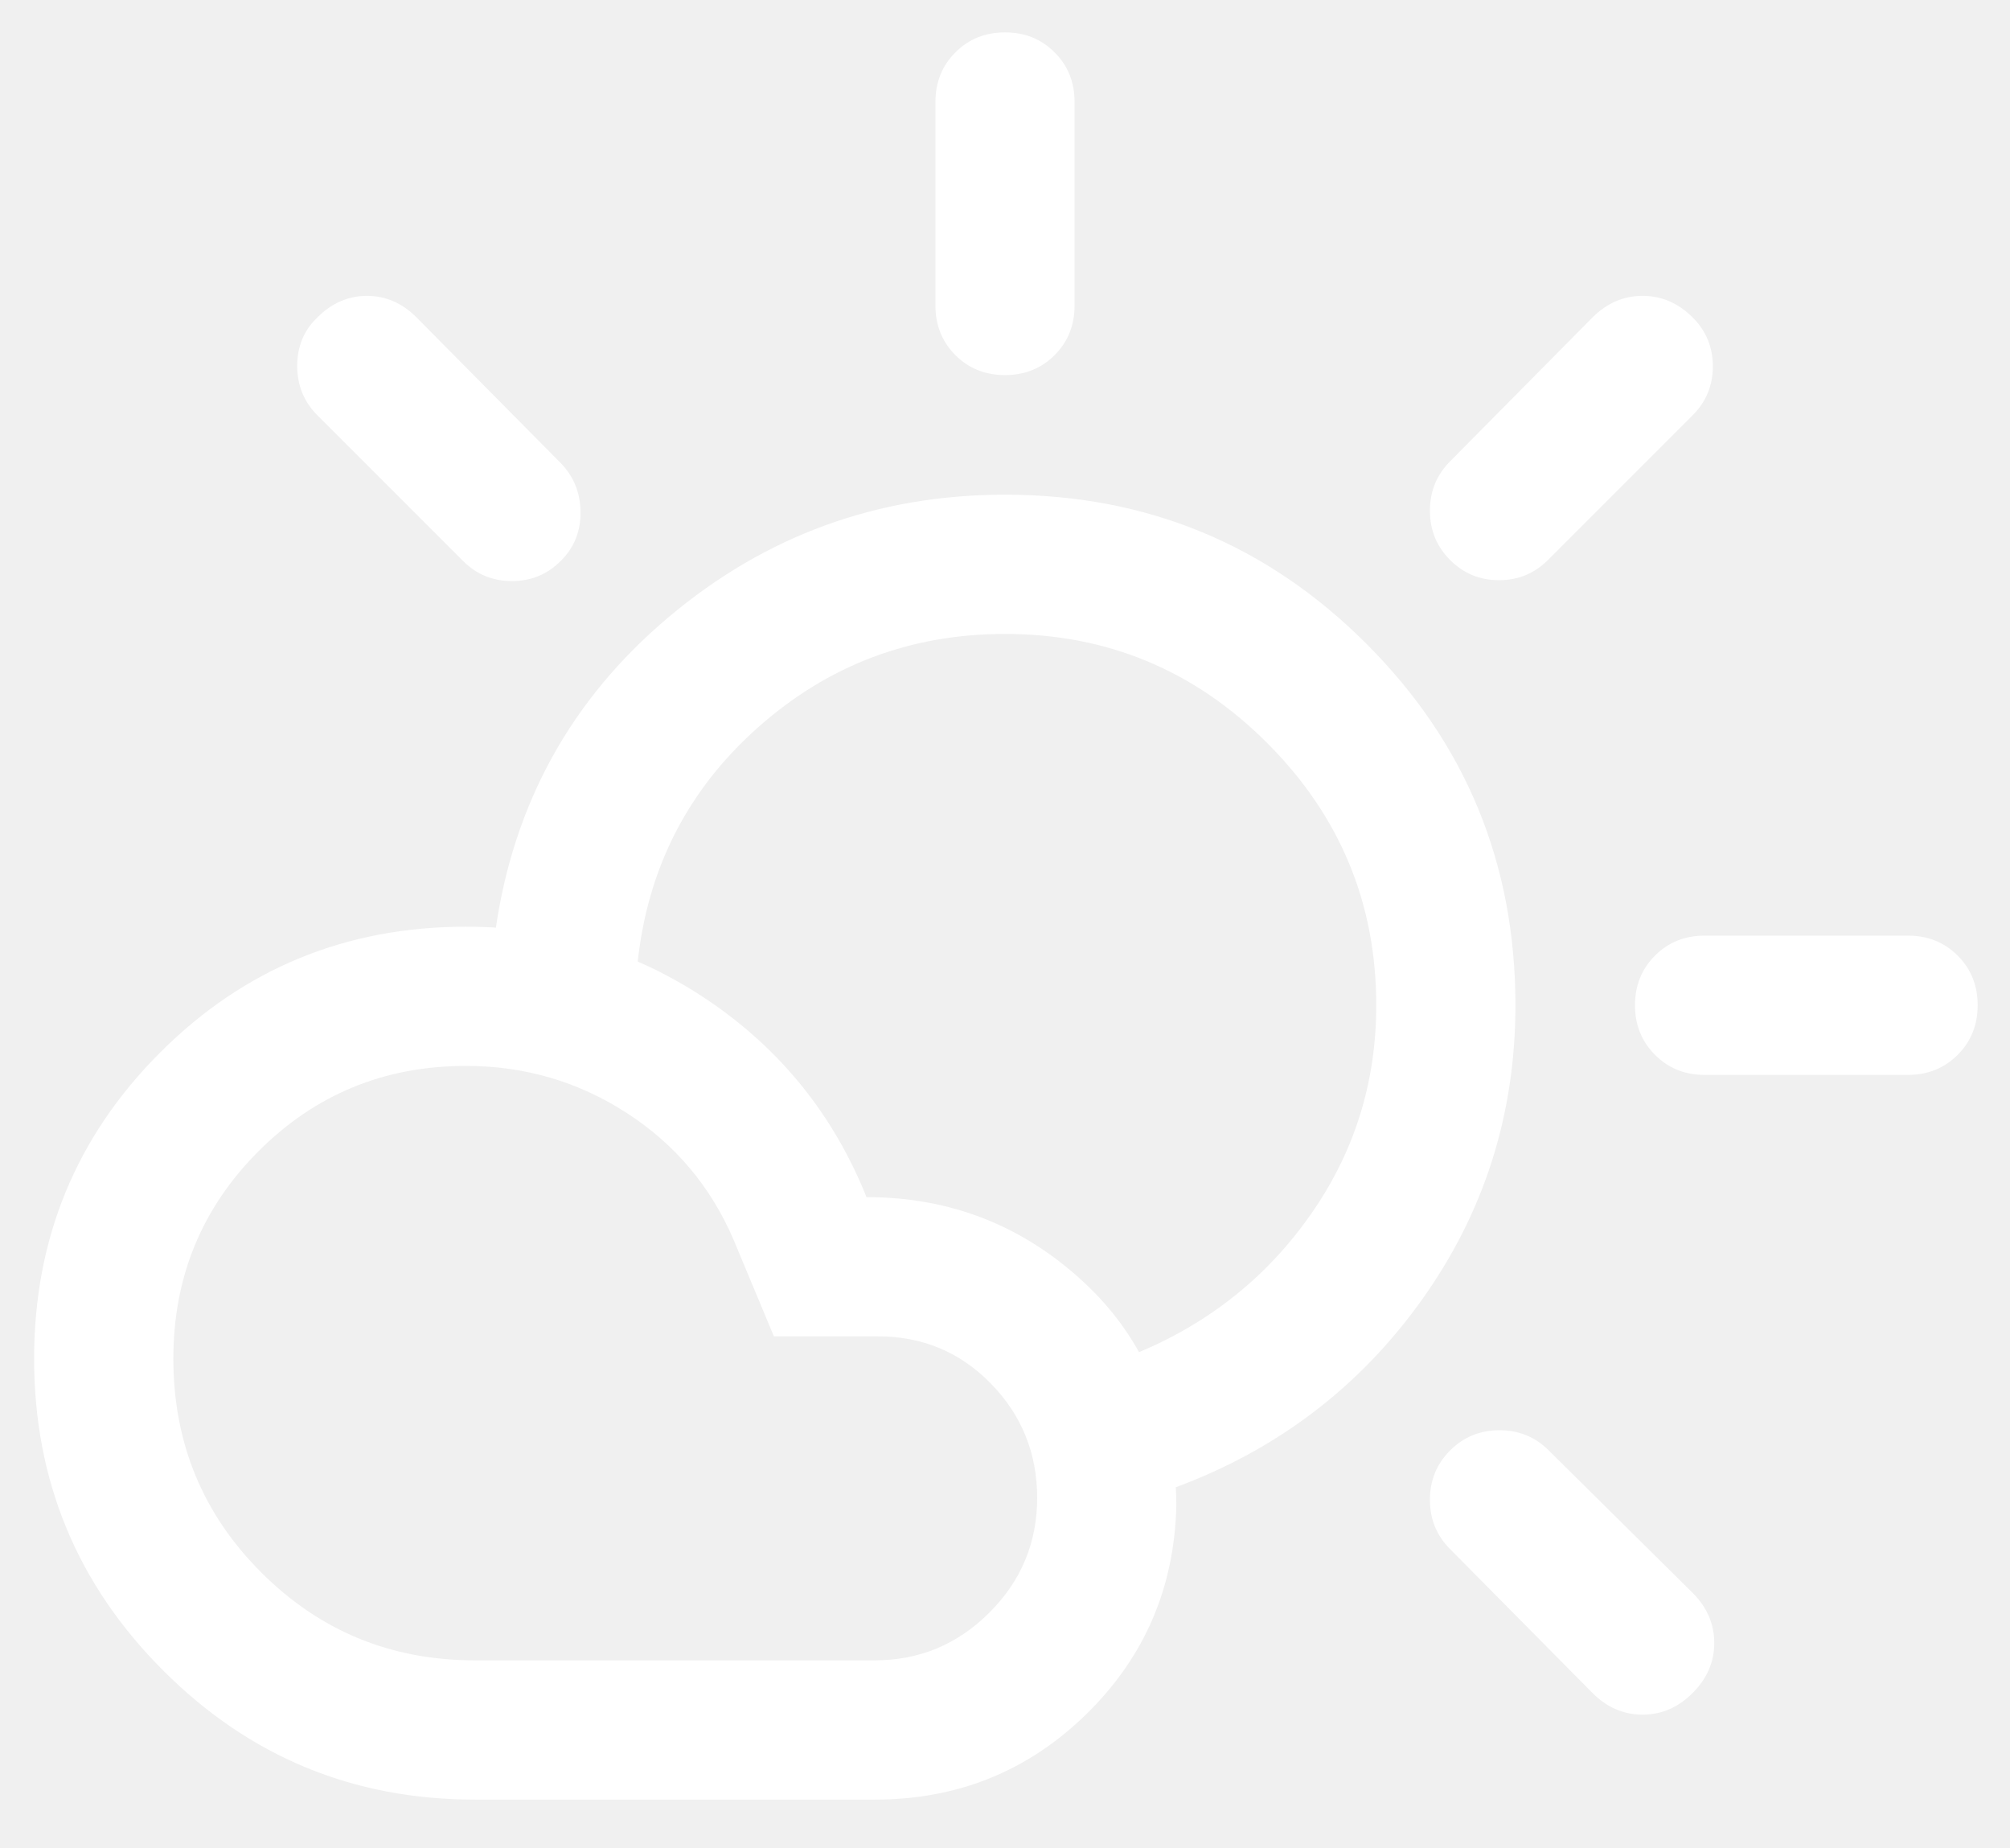
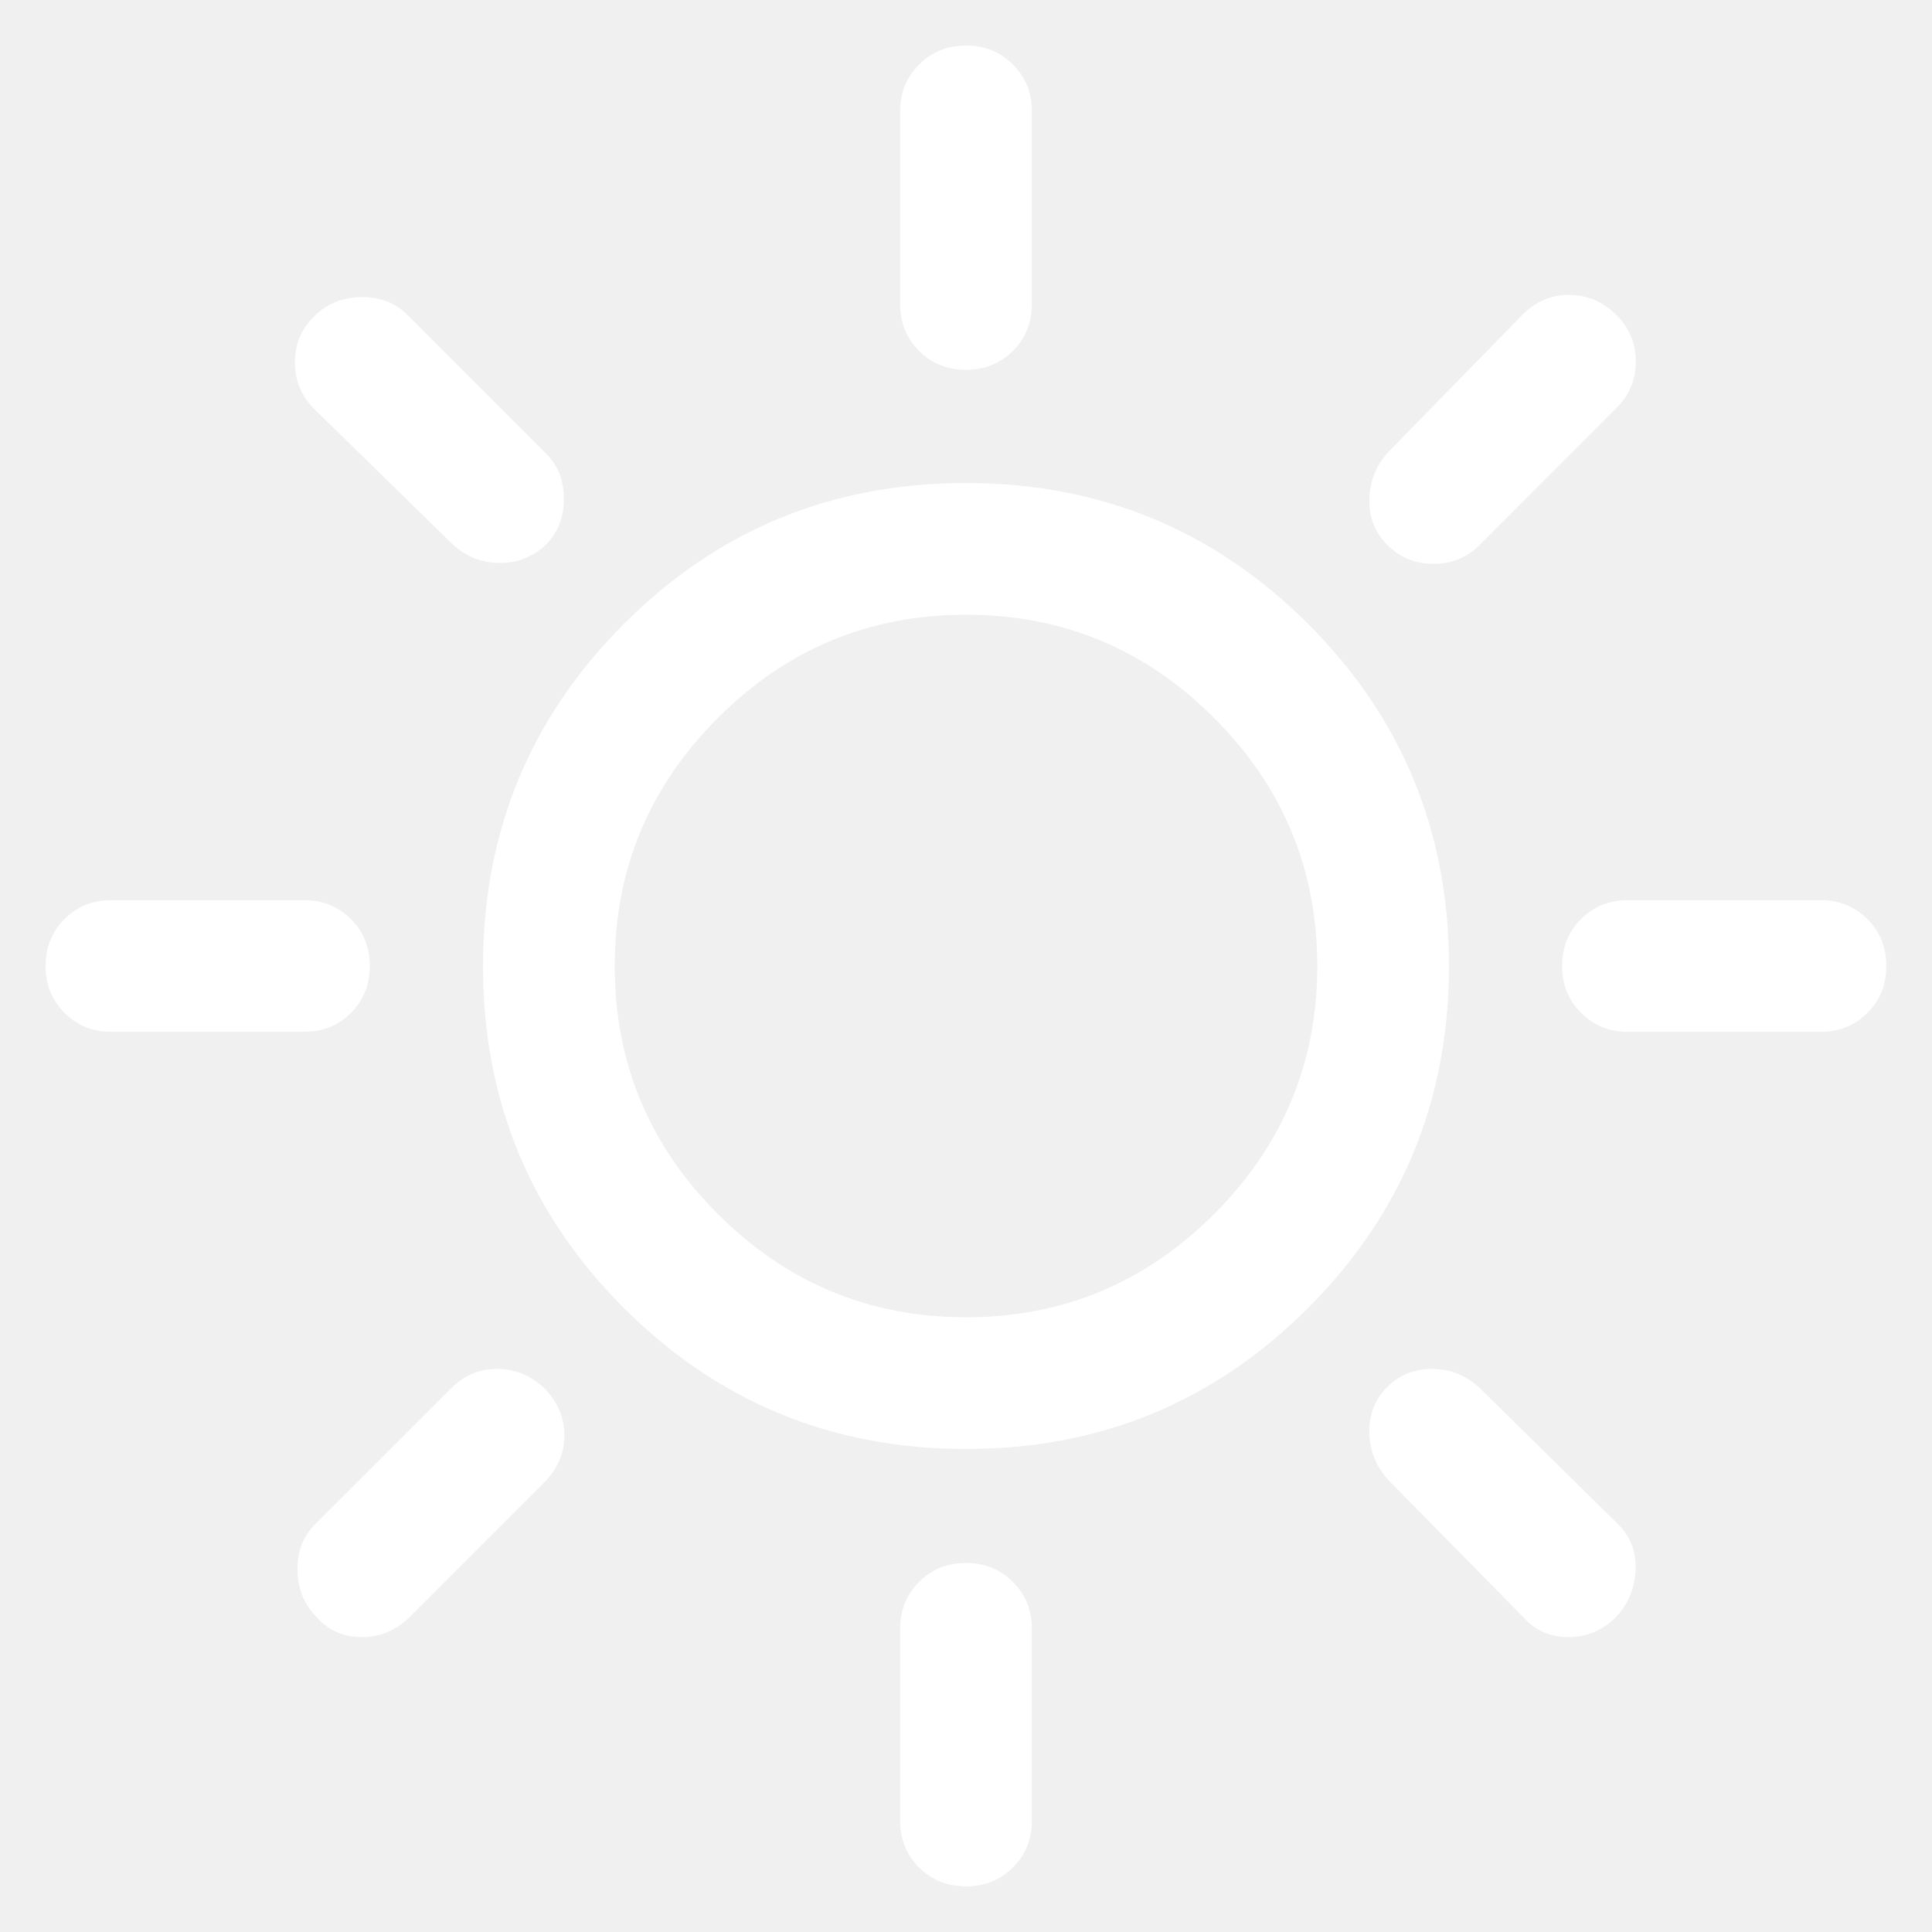
- <svg xmlns="http://www.w3.org/2000/svg" width="37" height="34" viewBox="0 0 37 34" fill="none">
-   <path d="M18.5 6.903C18.137 6.903 17.832 6.781 17.587 6.536C17.342 6.29 17.219 5.986 17.219 5.622V1.877C17.219 1.513 17.342 1.209 17.587 0.964C17.832 0.718 18.137 0.596 18.5 0.596C18.864 0.596 19.168 0.718 19.413 0.964C19.659 1.209 19.781 1.513 19.781 1.877V5.622C19.781 5.986 19.659 6.29 19.413 6.536C19.168 6.781 18.864 6.903 18.5 6.903ZM26.694 10.307C26.446 10.059 26.322 9.757 26.322 9.399C26.322 9.041 26.446 8.738 26.694 8.49L29.315 5.842C29.58 5.577 29.887 5.445 30.237 5.445C30.586 5.445 30.893 5.577 31.158 5.842C31.406 6.09 31.53 6.39 31.53 6.742C31.53 7.095 31.406 7.395 31.158 7.643L28.494 10.307C28.247 10.554 27.946 10.678 27.594 10.678C27.241 10.678 26.941 10.554 26.694 10.307ZM31.378 19.782C31.015 19.782 30.71 19.659 30.465 19.413C30.22 19.168 30.097 18.864 30.097 18.5C30.097 18.137 30.22 17.832 30.465 17.587C30.71 17.342 31.015 17.219 31.378 17.219H35.123C35.487 17.219 35.791 17.342 36.037 17.587C36.282 17.832 36.405 18.137 36.405 18.5C36.405 18.864 36.282 19.168 36.037 19.413C35.791 19.659 35.487 19.782 35.123 19.782H31.378ZM29.315 31.158L26.694 28.51C26.446 28.263 26.322 27.96 26.322 27.602C26.322 27.244 26.446 26.941 26.694 26.694C26.941 26.446 27.244 26.322 27.602 26.322C27.96 26.322 28.263 26.446 28.51 26.694L31.158 29.315C31.423 29.58 31.556 29.888 31.556 30.237C31.556 30.586 31.423 30.893 31.158 31.158C30.893 31.423 30.586 31.556 30.237 31.556C29.887 31.556 29.58 31.423 29.315 31.158ZM8.523 10.323L5.842 7.643C5.595 7.395 5.471 7.092 5.471 6.734C5.471 6.376 5.595 6.079 5.842 5.842C6.107 5.577 6.411 5.445 6.755 5.445C7.099 5.445 7.404 5.577 7.668 5.842L10.307 8.507C10.554 8.754 10.681 9.057 10.686 9.415C10.692 9.773 10.571 10.076 10.323 10.323C10.076 10.571 9.776 10.694 9.423 10.694C9.07 10.694 8.77 10.571 8.523 10.323ZM8.743 30.557H16.102C16.923 30.557 17.627 30.264 18.213 29.678C18.799 29.092 19.092 28.389 19.092 27.568C19.092 26.746 18.808 26.046 18.242 25.465C17.676 24.885 16.982 24.594 16.161 24.594H14.246L13.507 22.824C13.086 21.84 12.43 21.06 11.537 20.483C10.645 19.906 9.659 19.617 8.579 19.617C7.078 19.617 5.805 20.14 4.76 21.186C3.714 22.232 3.191 23.505 3.191 25.005C3.191 26.549 3.73 27.861 4.809 28.939C5.888 30.018 7.199 30.557 8.743 30.557ZM8.743 33.12C6.5 33.12 4.587 32.328 3.004 30.744C1.42 29.161 0.628 27.248 0.628 25.005C0.628 22.795 1.401 20.918 2.946 19.372C4.491 17.827 6.369 17.055 8.579 17.055C10.21 17.055 11.695 17.506 13.034 18.41C14.372 19.314 15.344 20.521 15.951 22.032C17.493 22.032 18.826 22.554 19.951 23.598C21.075 24.641 21.643 26.011 21.654 27.709C21.619 29.222 21.066 30.503 19.995 31.549C18.924 32.596 17.626 33.12 16.102 33.12H8.743ZM21.621 27.38C21.512 26.953 21.402 26.538 21.292 26.134C21.183 25.73 21.074 25.314 20.964 24.887C22.278 24.335 23.335 23.487 24.134 22.342C24.934 21.198 25.334 19.917 25.334 18.5C25.334 16.621 24.664 15.012 23.326 13.674C21.988 12.336 20.379 11.667 18.5 11.667C16.759 11.667 15.242 12.241 13.95 13.39C12.658 14.539 11.92 15.984 11.736 17.725C11.309 17.616 10.873 17.515 10.428 17.423C9.984 17.331 9.548 17.23 9.121 17.12C9.454 14.79 10.513 12.872 12.299 11.365C14.085 9.858 16.152 9.104 18.5 9.104C21.107 9.104 23.324 10.019 25.153 11.848C26.982 13.676 27.896 15.894 27.896 18.5C27.896 20.506 27.322 22.314 26.173 23.923C25.024 25.531 23.507 26.684 21.621 27.38Z" fill="white" />
+ <svg xmlns="http://www.w3.org/2000/svg" width="22" height="22" viewBox="0 0 22 22" fill="none">
+   <path d="M10.999 4.211C10.787 4.211 10.609 4.139 10.465 3.996C10.322 3.852 10.25 3.674 10.25 3.461V1.269C10.25 1.057 10.322 0.878 10.466 0.735C10.609 0.591 10.787 0.519 11 0.519C11.213 0.519 11.391 0.591 11.534 0.735C11.678 0.878 11.75 1.057 11.75 1.269V3.461C11.75 3.674 11.678 3.852 11.534 3.996C11.39 4.139 11.212 4.211 10.999 4.211ZM15.796 6.204C15.658 6.065 15.59 5.894 15.593 5.689C15.596 5.485 15.667 5.305 15.806 5.15L17.331 3.59C17.481 3.435 17.66 3.358 17.866 3.358C18.073 3.358 18.255 3.436 18.412 3.592C18.555 3.736 18.627 3.911 18.627 4.117C18.627 4.324 18.554 4.499 18.409 4.644L16.85 6.204C16.705 6.349 16.529 6.421 16.323 6.421C16.116 6.421 15.941 6.349 15.796 6.204ZM18.538 11.75C18.326 11.75 18.148 11.678 18.004 11.534C17.86 11.39 17.788 11.212 17.788 10.999C17.788 10.787 17.86 10.609 18.004 10.465C18.148 10.322 18.326 10.25 18.538 10.25H20.73C20.943 10.25 21.121 10.322 21.265 10.466C21.409 10.609 21.48 10.787 21.48 11C21.48 11.213 21.409 11.391 21.265 11.534C21.121 11.678 20.943 11.75 20.73 11.75H18.538ZM10.999 21.48C10.787 21.48 10.609 21.409 10.465 21.265C10.322 21.121 10.25 20.943 10.25 20.73V18.548C10.25 18.335 10.322 18.157 10.466 18.014C10.609 17.87 10.787 17.798 11 17.798C11.213 17.798 11.391 17.87 11.534 18.014C11.678 18.157 11.75 18.335 11.75 18.548V20.73C11.75 20.943 11.678 21.121 11.534 21.265C11.39 21.409 11.212 21.48 10.999 21.48ZM5.16 6.204L3.59 4.669C3.435 4.519 3.358 4.338 3.358 4.126C3.358 3.914 3.435 3.735 3.59 3.59C3.735 3.452 3.913 3.383 4.124 3.383C4.334 3.383 4.508 3.452 4.644 3.59L6.213 5.16C6.352 5.296 6.421 5.469 6.421 5.68C6.421 5.891 6.352 6.065 6.215 6.204C6.066 6.342 5.891 6.411 5.692 6.411C5.492 6.411 5.315 6.342 5.16 6.204ZM17.34 18.409L15.806 16.85C15.667 16.695 15.596 16.515 15.593 16.31C15.59 16.106 15.657 15.934 15.794 15.796C15.931 15.658 16.103 15.588 16.308 15.588C16.514 15.588 16.695 15.661 16.85 15.806L18.409 17.34C18.558 17.479 18.63 17.653 18.625 17.862C18.62 18.072 18.547 18.254 18.407 18.409C18.253 18.564 18.072 18.642 17.861 18.642C17.65 18.642 17.477 18.564 17.34 18.409ZM1.269 11.75C1.057 11.75 0.878 11.678 0.735 11.534C0.591 11.39 0.519 11.212 0.519 10.999C0.519 10.787 0.591 10.609 0.735 10.465C0.878 10.322 1.057 10.25 1.269 10.25H3.461C3.674 10.25 3.852 10.322 3.996 10.466C4.139 10.609 4.211 10.787 4.211 11C4.211 11.213 4.139 11.391 3.996 11.534C3.852 11.678 3.674 11.75 3.461 11.75H1.269ZM3.6 18.409C3.461 18.265 3.39 18.087 3.387 17.878C3.384 17.668 3.452 17.494 3.59 17.355L5.14 15.806C5.285 15.661 5.458 15.588 5.66 15.588C5.861 15.588 6.039 15.66 6.194 15.803C6.349 15.96 6.427 16.14 6.427 16.345C6.427 16.549 6.349 16.729 6.194 16.884L4.669 18.409C4.514 18.564 4.331 18.642 4.12 18.642C3.91 18.642 3.736 18.564 3.6 18.409ZM11.002 16.5C9.475 16.5 8.176 15.965 7.106 14.896C6.035 13.827 5.5 12.529 5.5 11.002C5.5 9.475 6.034 8.176 7.103 7.106C8.172 6.035 9.47 5.5 10.998 5.5C12.525 5.5 13.823 6.034 14.894 7.103C15.964 8.172 16.5 9.47 16.5 10.998C16.5 12.525 15.965 13.823 14.896 14.894C13.827 15.964 12.529 16.5 11.002 16.5ZM11 15C12.1 15 13.041 14.608 13.825 13.825C14.608 13.041 15 12.1 15 11C15 9.9 14.608 8.958 13.825 8.175C13.041 7.391 12.1 7 11 7C9.9 7 8.958 7.391 8.175 8.175C7.391 8.958 7 9.9 7 11C7 12.1 7.391 13.041 8.175 13.825C8.958 14.608 9.9 15 11 15Z" fill="white" />
</svg>
